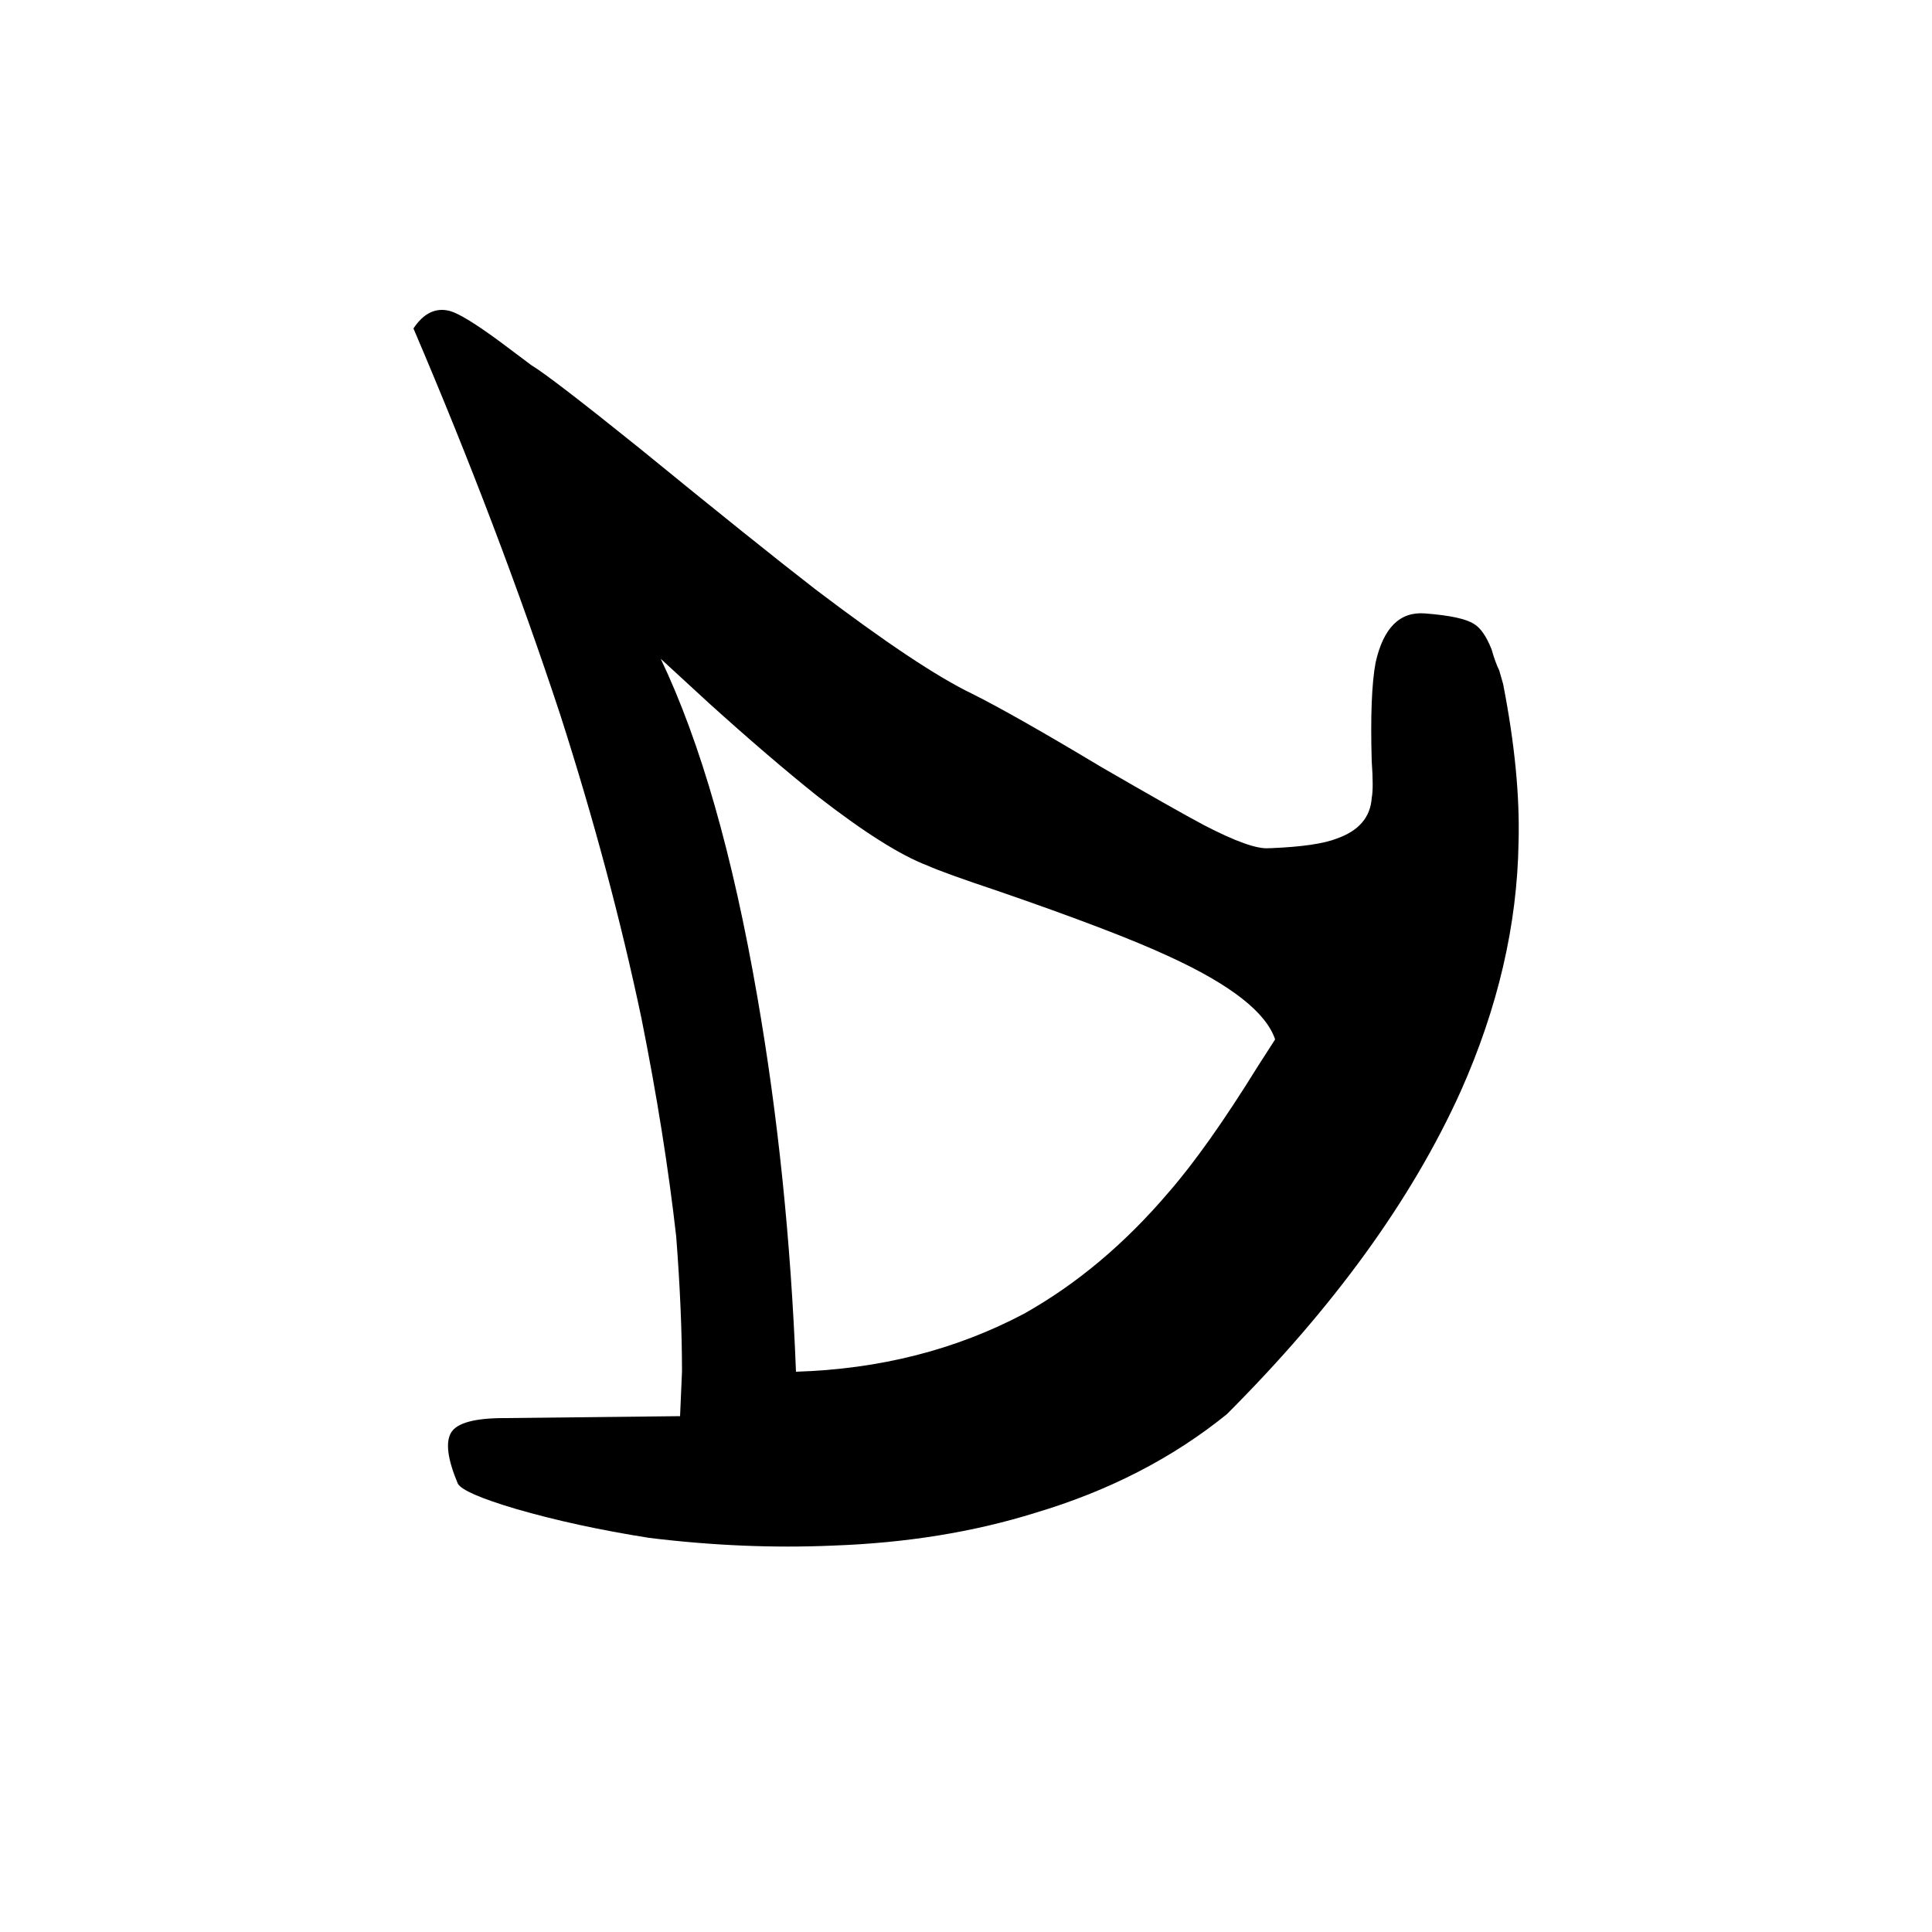
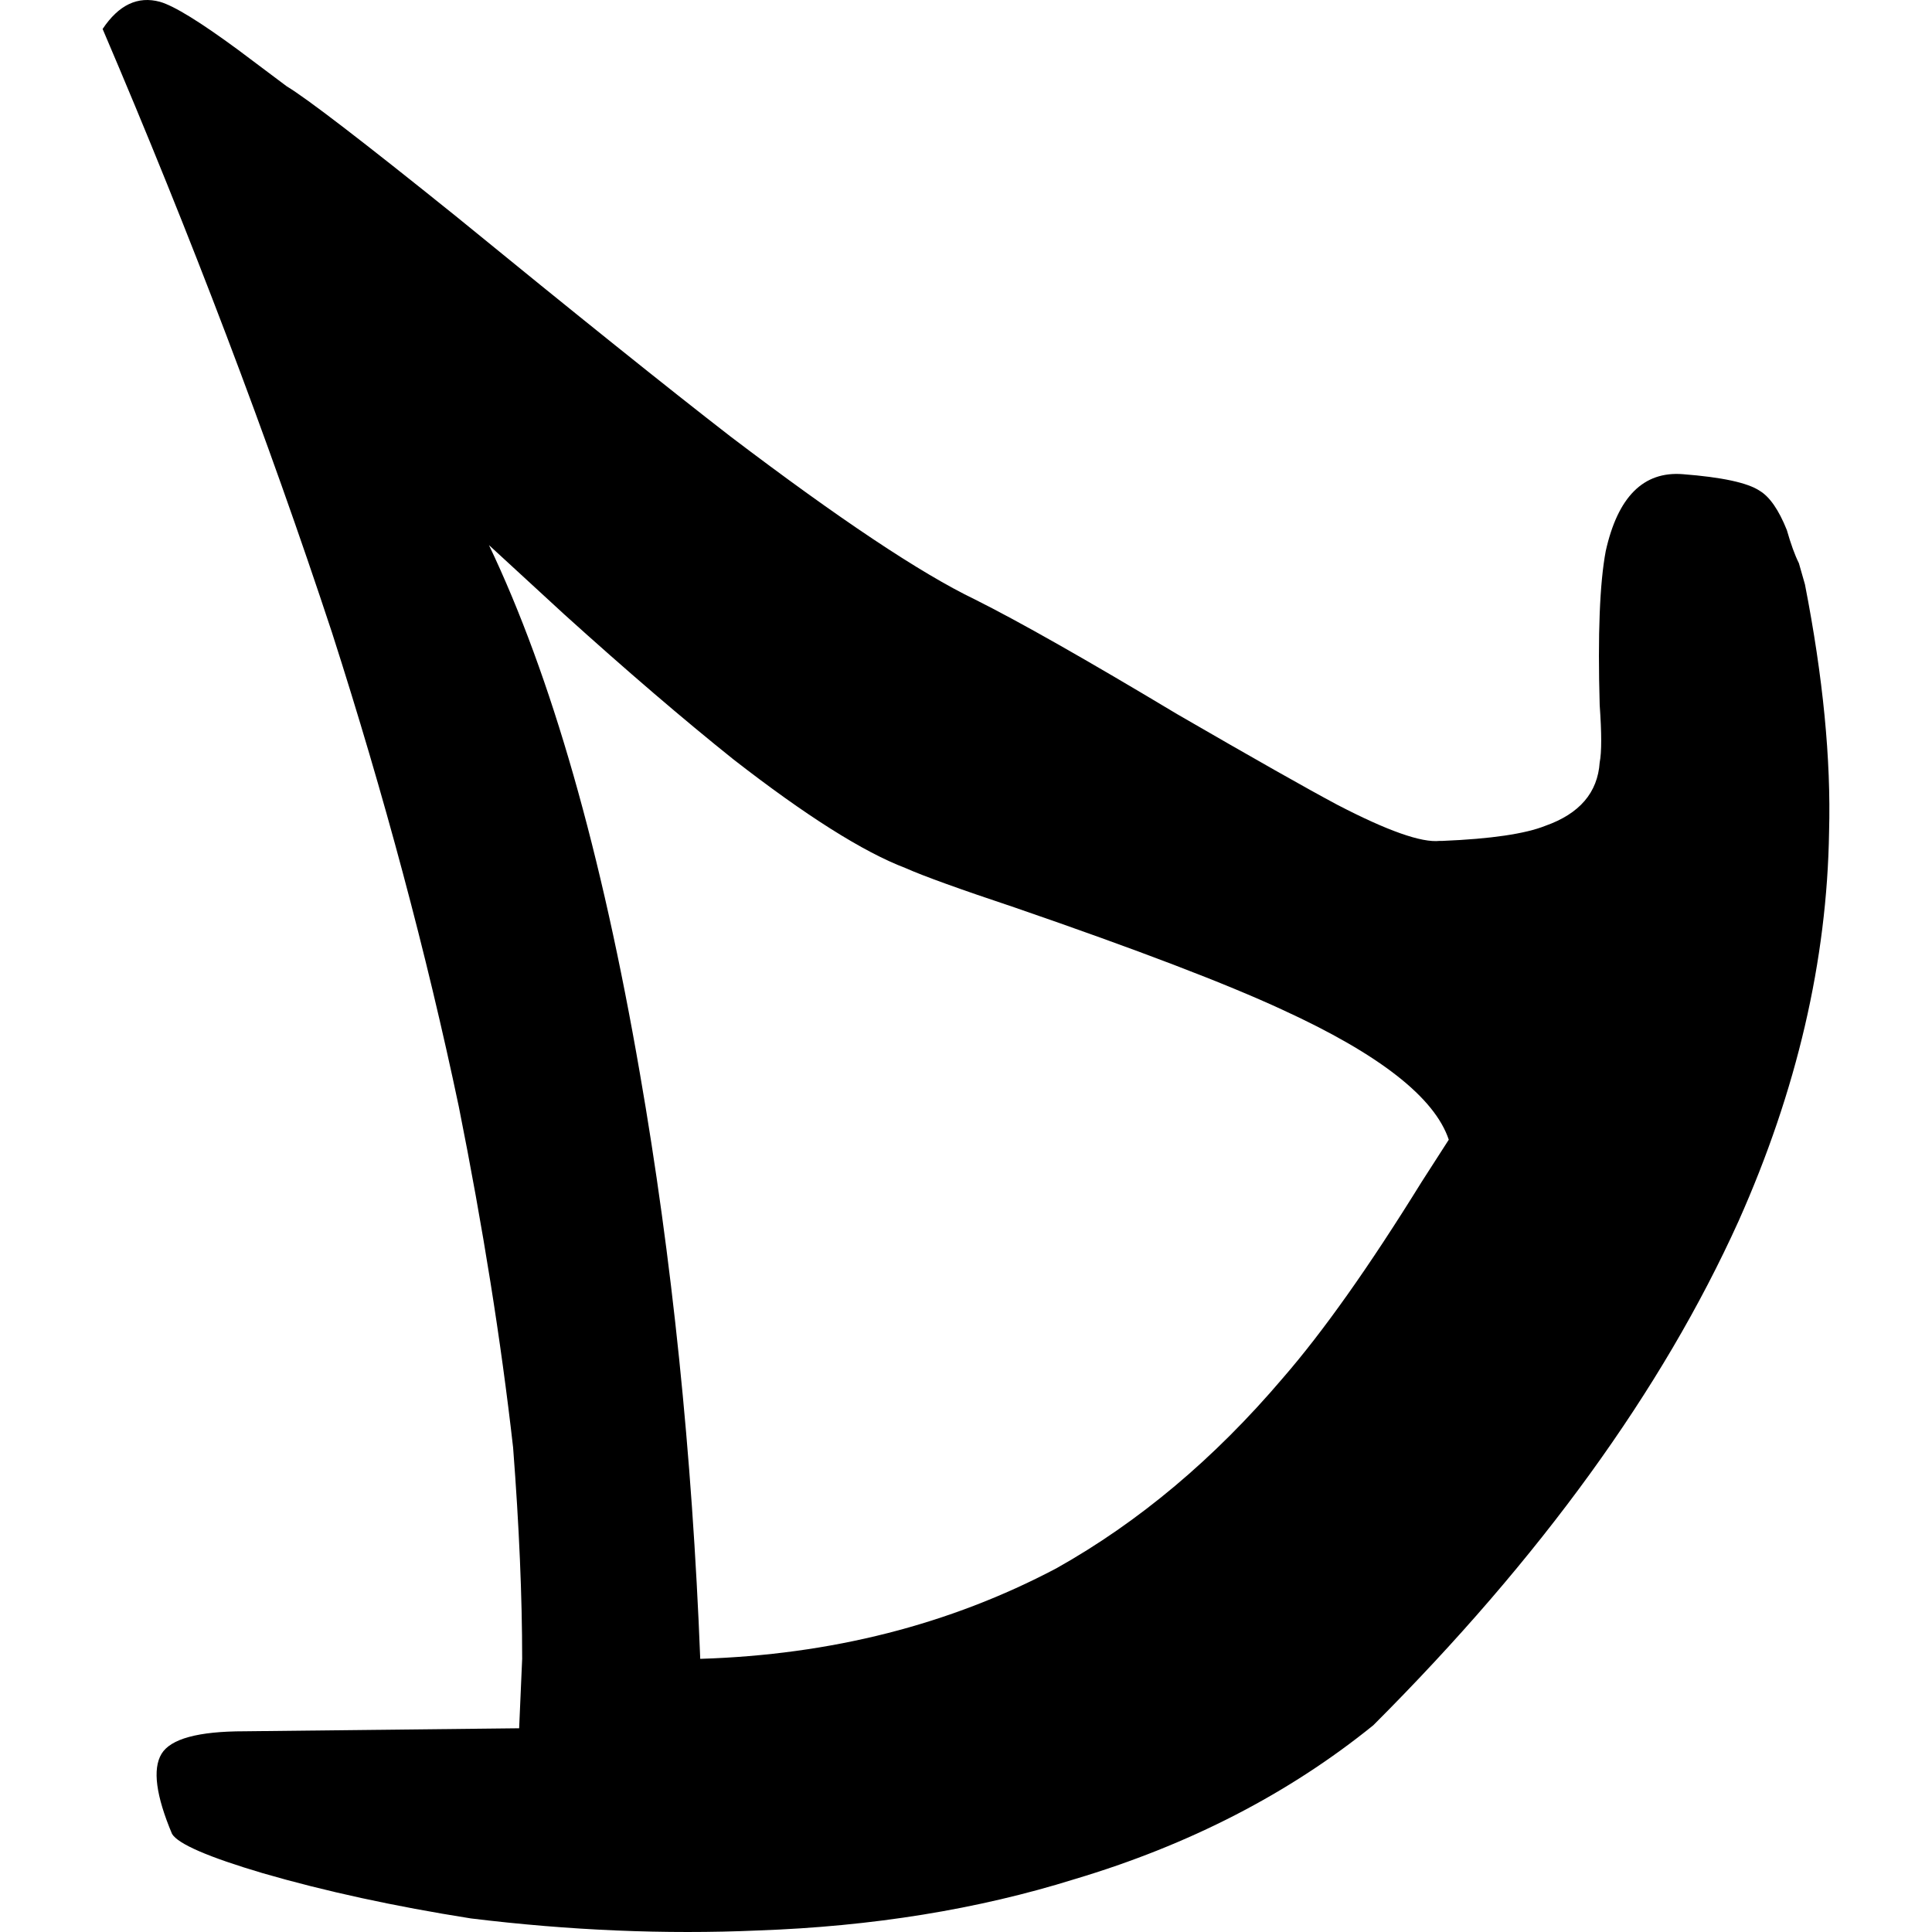
- <svg xmlns="http://www.w3.org/2000/svg" fill="#000000" width="800px" height="800px" viewBox="0 0 1000 1000">
-   <path d="M776 347q-2-4-4-11-4-10-9-13-6-4-25.5-5.5T712 343q-3 16-2 51 1 14 0 19-1 15-18 21-10 4-34 5h-1q-9 1-34-12-15-8-53-30-45-27-67-38-27-13-81-54-31-24-91-73-46-37-56-43l-16-12q-19-14-26-16-11-3-19 9 44 103 76 200 26 81 42 157 12 60 18 113 3 39 3 70l-1 23-91 1q-23 0-27.5 7.5T237 768q3 5 30 13 31 9 69 15 49 6 95 4 57-2 105-17 57-17 99-51 83-83 121-167 29-65 30-129 1-36-8-82zM412 710q-4-102-20-194-19-110-50-175l25 23q31 28 56 48 36 28 57 36 9 4 36 13 61 21 89 34 48 22 55 43l-9 14q-26 42-46 65-34 40-75 63-53 28-118 30z" />
+ <svg xmlns="http://www.w3.org/2000/svg" width="256" height="256" fill="#000000" viewBox="214 160.4 572.1 640.1">
+   <path d="M776 347q-2-4-4-11-4-10-9-13-6-4-25.5-5.5T712 343q-3 16-2 51 1 14 0 19-1 15-18 21-10 4-34 5h-1q-9 1-34-12-15-8-53-30-45-27-67-38-27-13-81-54-31-24-91-73-46-37-56-43l-16-12q-19-14-26-16-11-3-19 9 44 103 76 200 26 81 42 157 12 60 18 113 3 39 3 70l-1 23-91 1q-23 0-27.5 7.5T237 768q3 5 30 13 31 9 69 15 49 6 95 4 57-2 105-17 57-17 99-51 83-83 121-167 29-65 30-129 1-36-8-82zM412 710q-4-102-20-194-19-110-50-175l25 23q31 28 56 48 36 28 57 36 9 4 36 13 61 21 89 34 48 22 55 43l-9 14q-26 42-46 65-34 40-75 63-53 28-118 30z" fill="#000" />
</svg>
